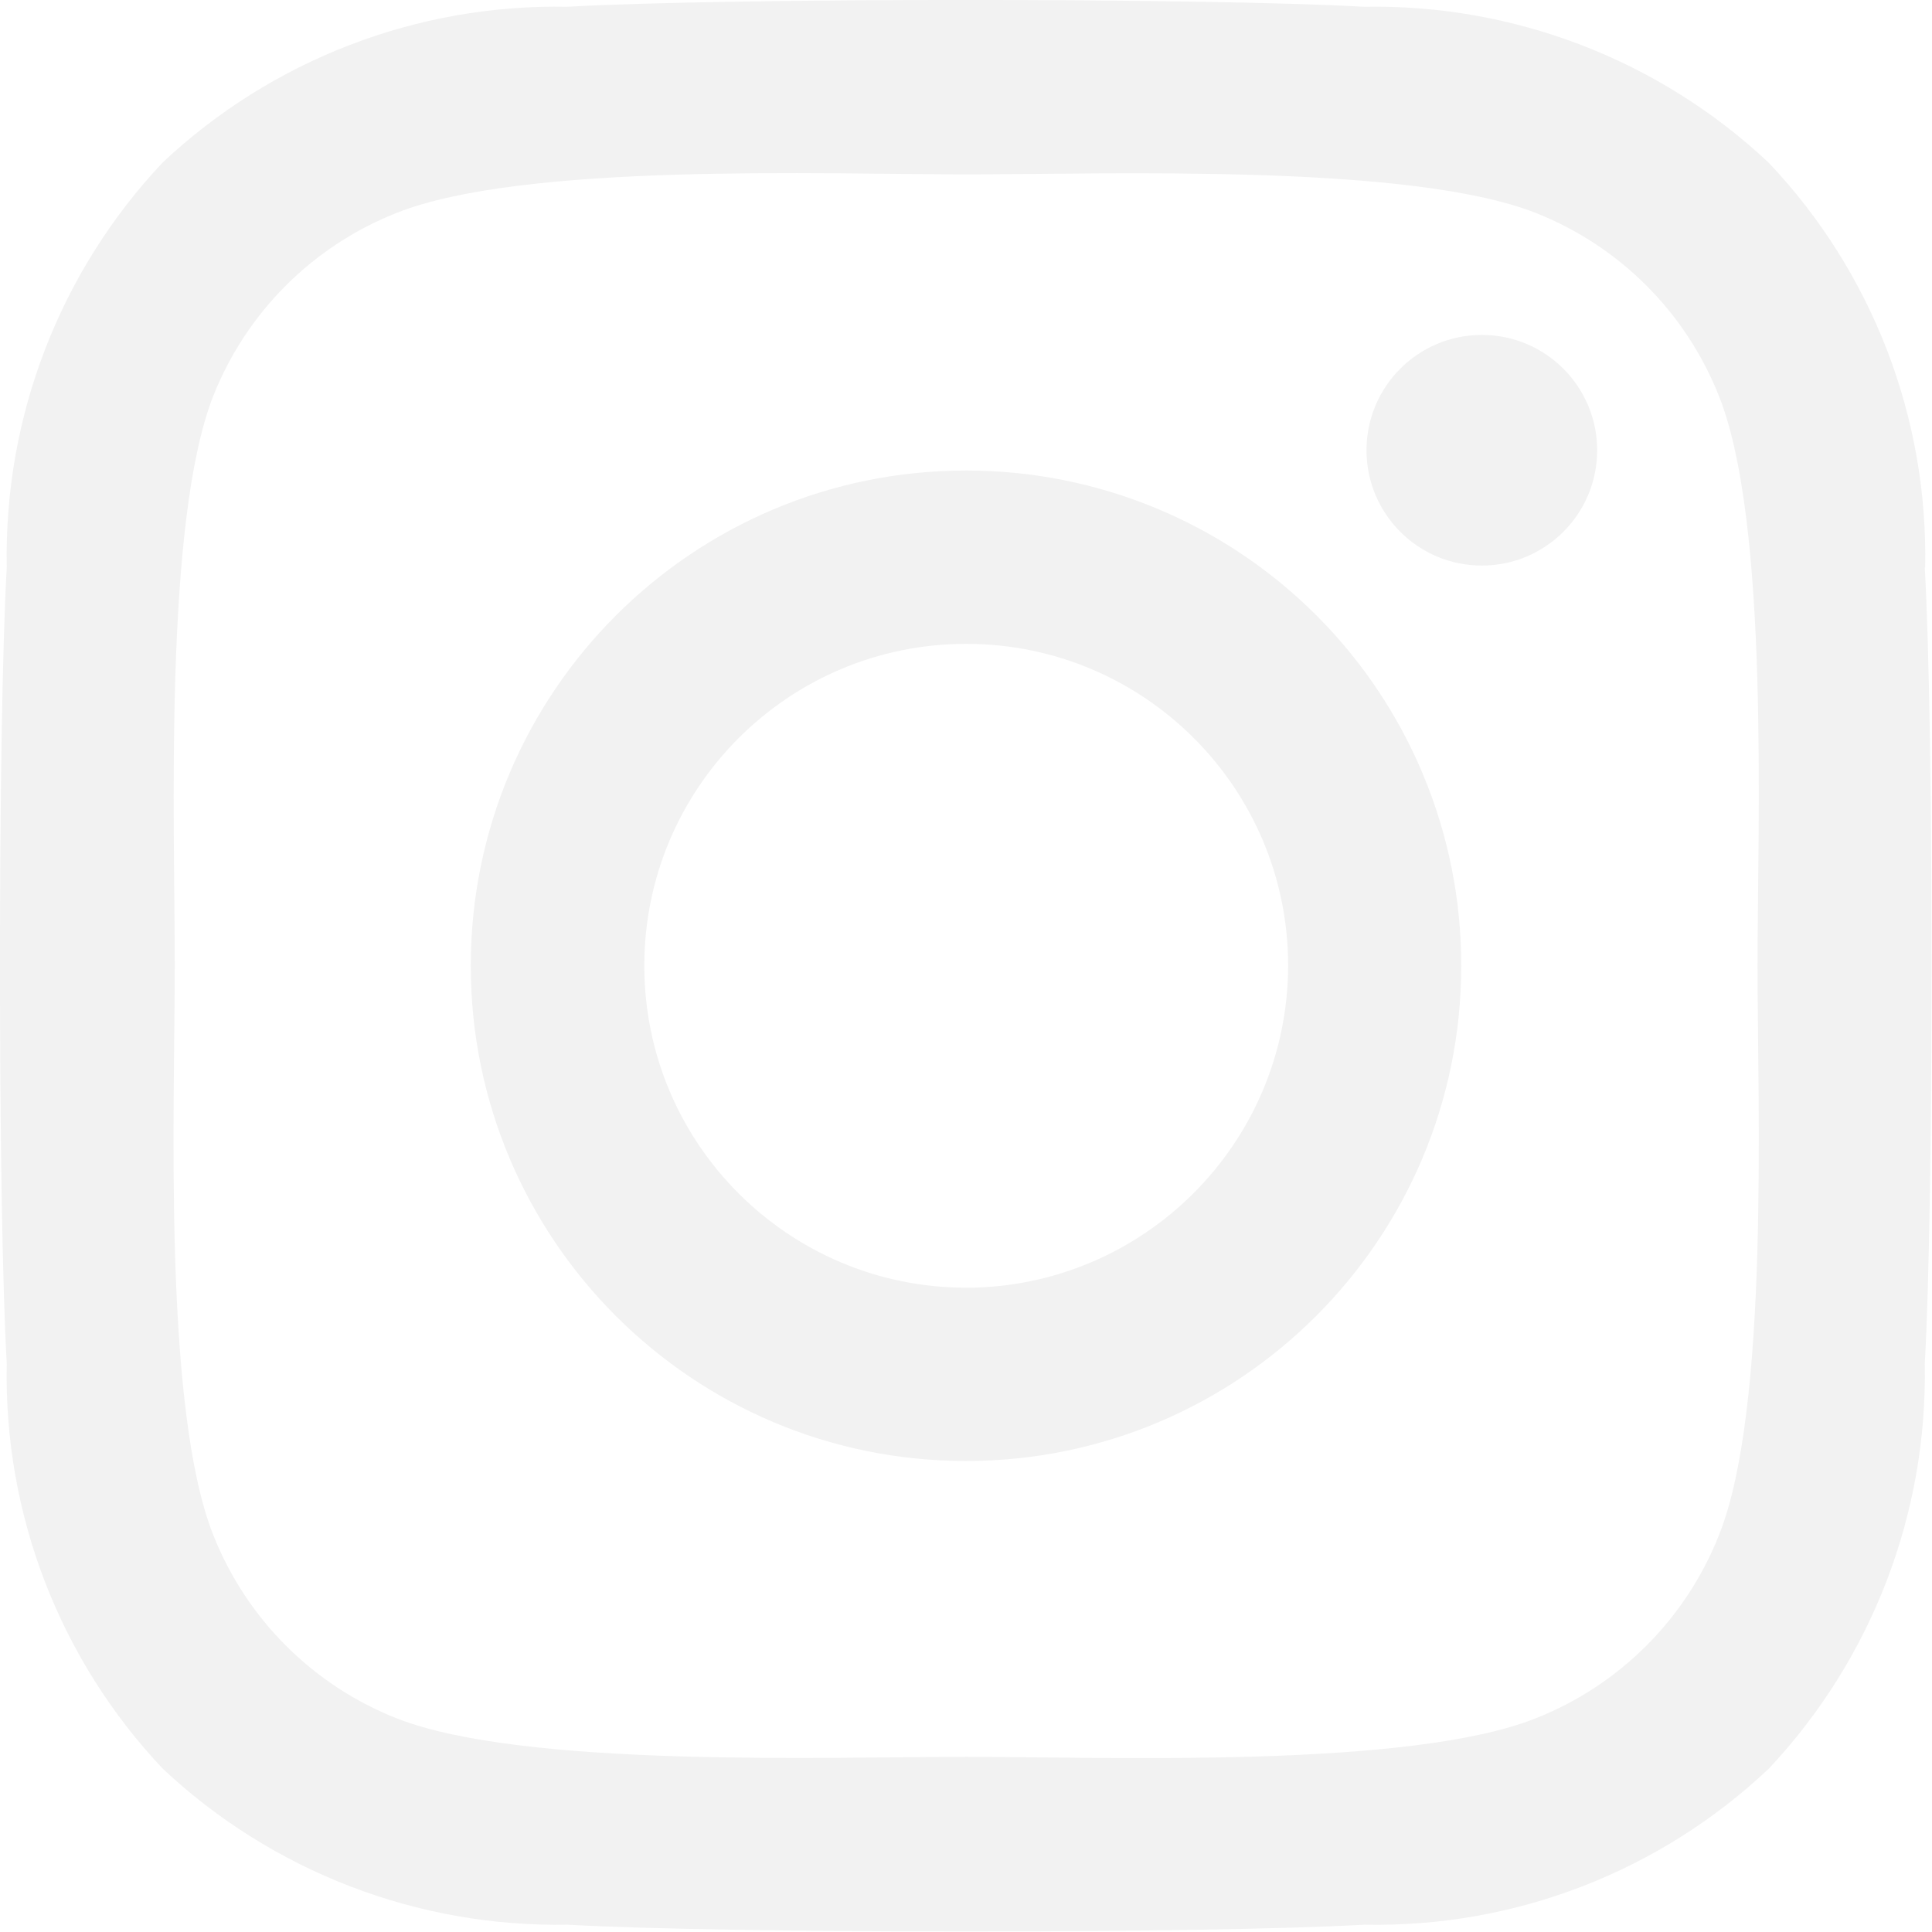
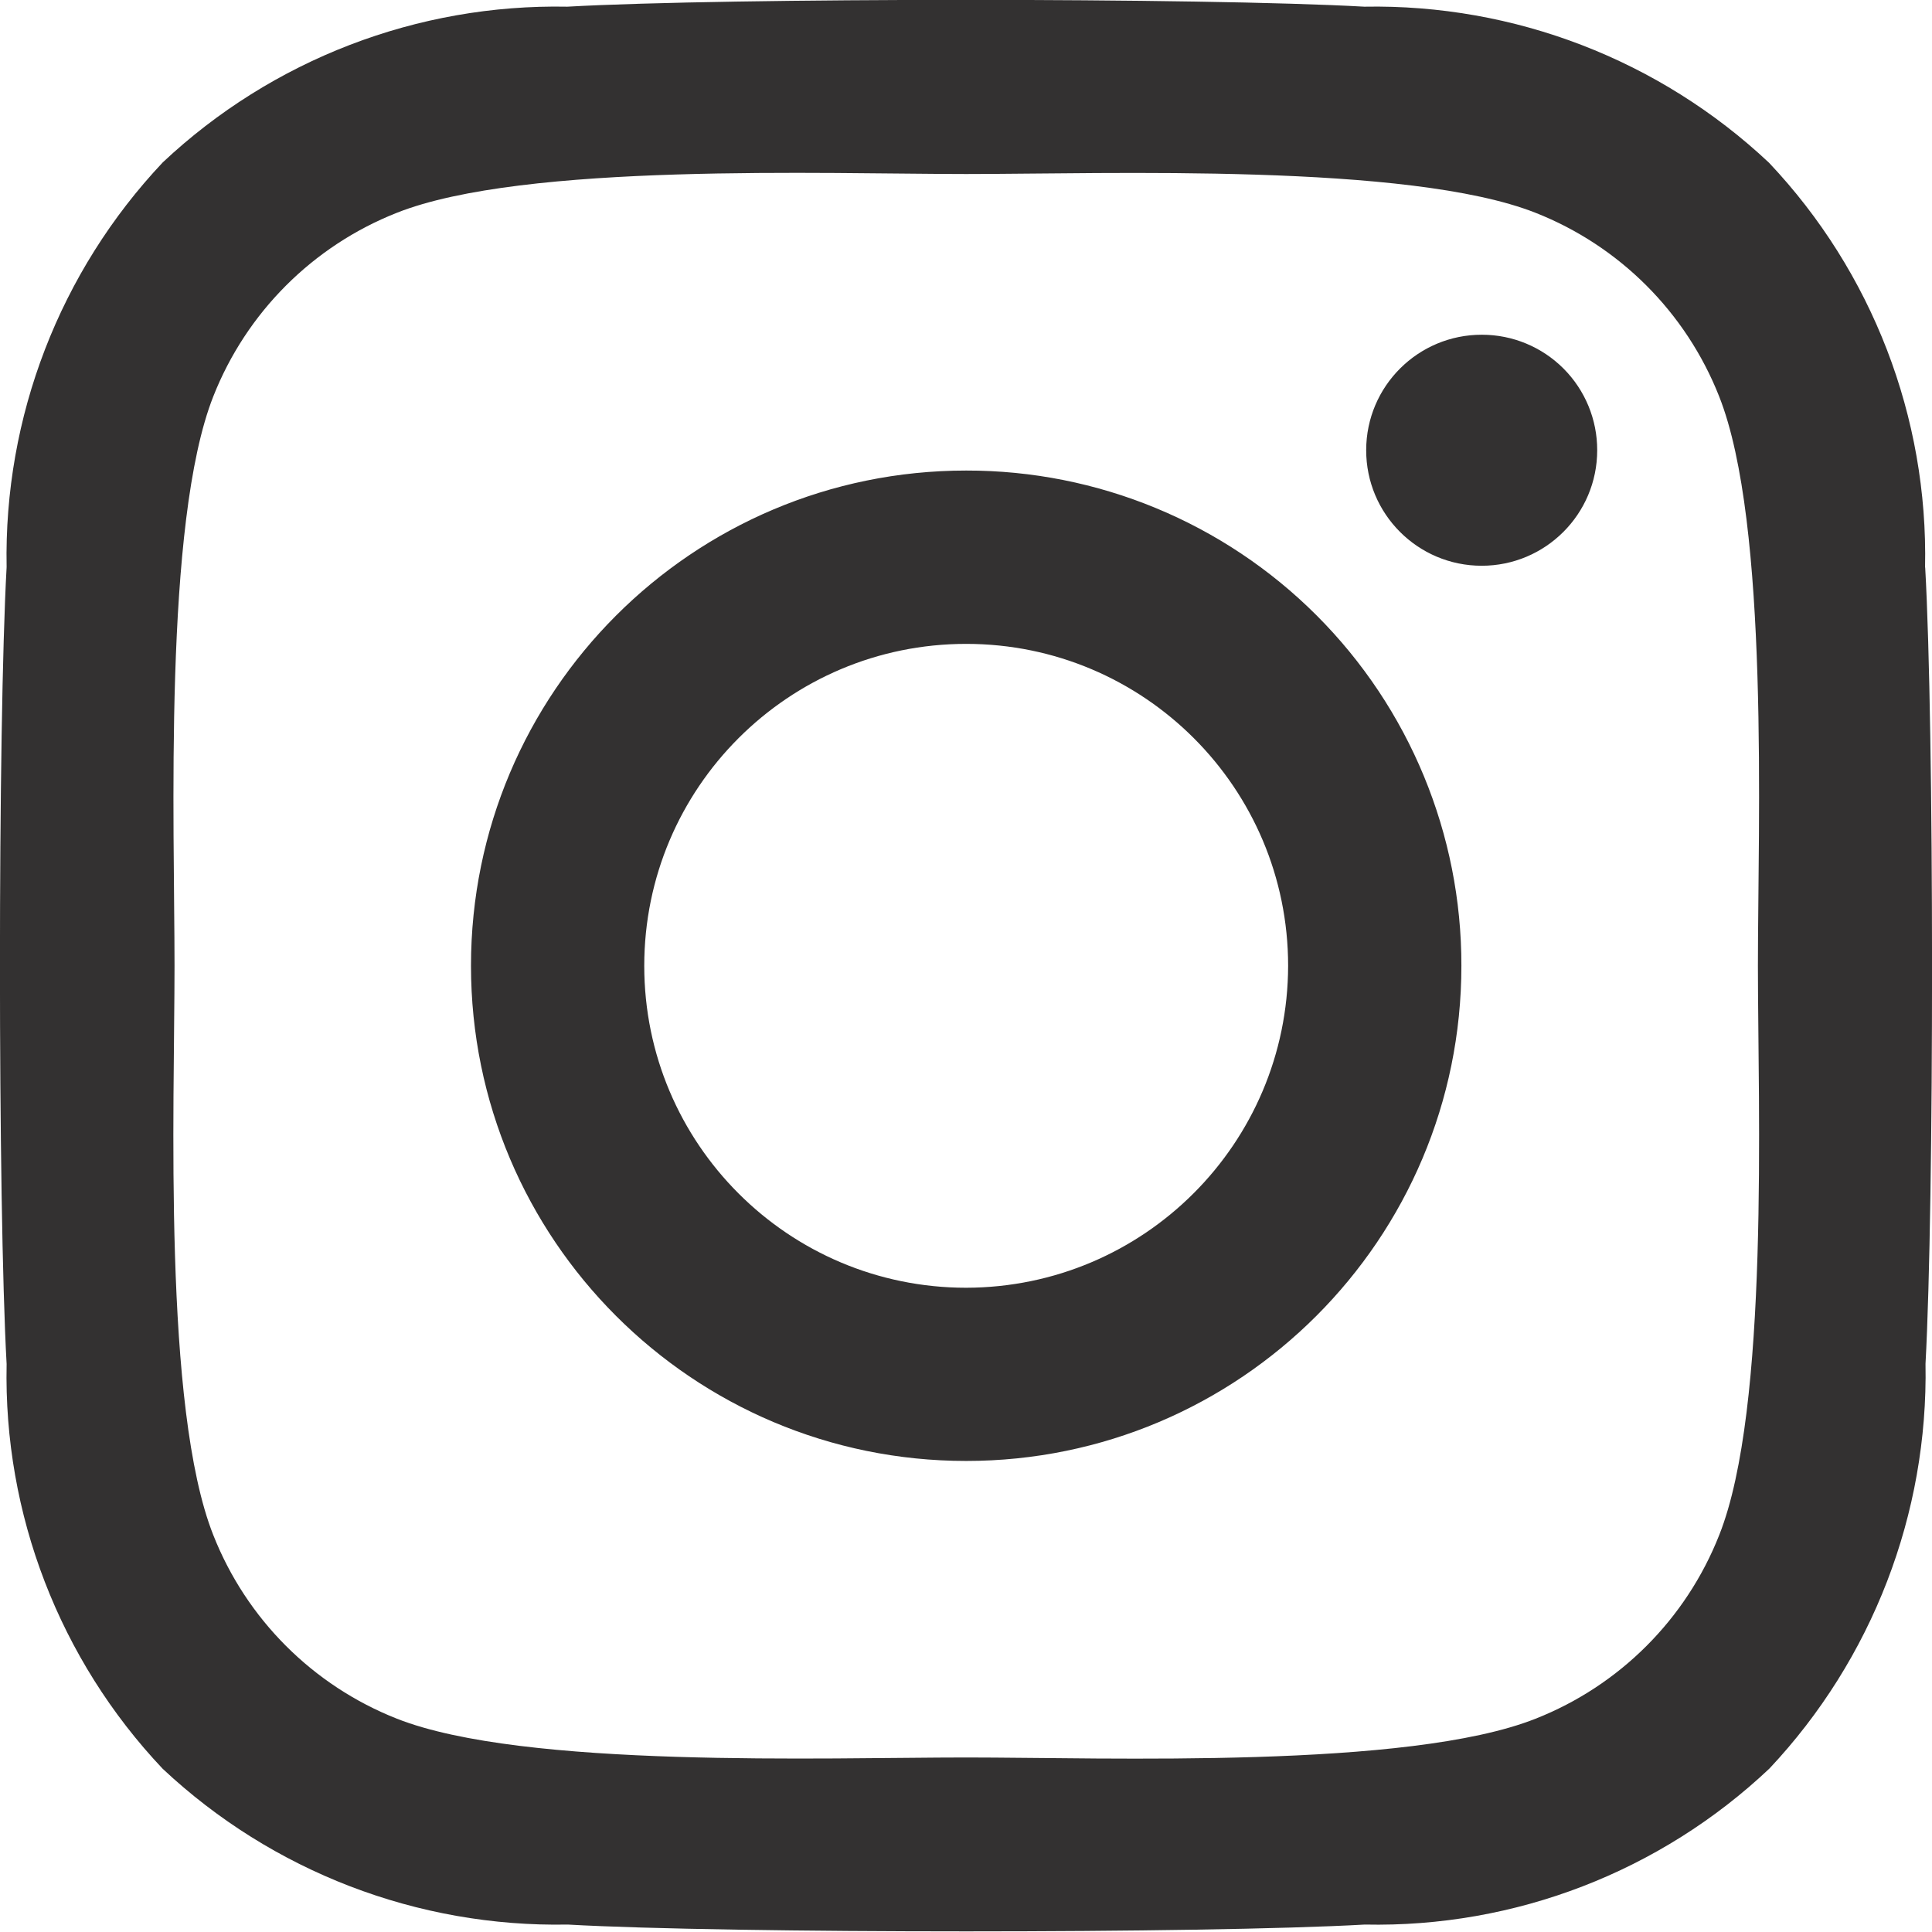
- <svg xmlns="http://www.w3.org/2000/svg" width="25.128" height="25.122" viewBox="0 0 25.128 25.122">
-   <path d="M12.561,8.358A6.441,6.441,0,1,0,19,14.8,6.431,6.431,0,0,0,12.561,8.358Zm0,10.628A4.187,4.187,0,1,1,16.749,14.8a4.2,4.2,0,0,1-4.187,4.187ZM20.768,8.094a1.5,1.5,0,1,1-1.5-1.5A1.5,1.5,0,0,1,20.768,8.094Zm4.266,1.525A7.435,7.435,0,0,0,23,4.355a7.484,7.484,0,0,0-5.264-2.029c-2.074-.118-8.291-.118-10.365,0A7.473,7.473,0,0,0,2.112,4.35,7.459,7.459,0,0,0,.083,9.613c-.118,2.074-.118,8.291,0,10.365a7.435,7.435,0,0,0,2.029,5.264,7.493,7.493,0,0,0,5.264,2.029c2.074.118,8.291.118,10.365,0A7.435,7.435,0,0,0,23,25.242a7.483,7.483,0,0,0,2.029-5.264c.118-2.074.118-8.285,0-10.359ZM22.354,22.2a4.239,4.239,0,0,1-2.388,2.388c-1.654.656-5.578.5-7.405.5s-5.757.146-7.405-.5A4.239,4.239,0,0,1,2.768,22.2c-.656-1.654-.5-5.578-.5-7.405s-.146-5.757.5-7.405A4.239,4.239,0,0,1,5.156,5.006c1.654-.656,5.578-.5,7.405-.5s5.757-.146,7.405.5a4.239,4.239,0,0,1,2.388,2.388c.656,1.654.5,5.578.5,7.405S23.01,20.556,22.354,22.2Z" transform="translate(0.005 -2.238)" fill="#f2f2f2" />
+ <svg xmlns="http://www.w3.org/2000/svg" width="30.642" height="30.635" viewBox="0 0 30.642 30.635">
+   <path id="Icon_awesome-instagram" data-name="Icon awesome-instagram" d="M15.319,9.639a7.854,7.854,0,1,0,7.854,7.854A7.842,7.842,0,0,0,15.319,9.639Zm0,12.961a5.106,5.106,0,1,1,5.106-5.106A5.116,5.116,0,0,1,15.319,22.6ZM25.327,9.317A1.832,1.832,0,1,1,23.5,7.485,1.828,1.828,0,0,1,25.327,9.317Zm5.2,1.859a9.066,9.066,0,0,0-2.475-6.419,9.126,9.126,0,0,0-6.419-2.475c-2.529-.144-10.11-.144-12.64,0A9.113,9.113,0,0,0,2.577,4.751,9.1,9.1,0,0,0,.1,11.17C-.041,13.7-.041,21.28.1,23.81a9.066,9.066,0,0,0,2.475,6.419A9.137,9.137,0,0,0,9,32.7c2.529.144,10.11.144,12.64,0a9.066,9.066,0,0,0,6.419-2.475,9.126,9.126,0,0,0,2.475-6.419C30.673,21.28,30.673,13.706,30.529,11.177ZM27.262,26.523a5.17,5.17,0,0,1-2.912,2.912c-2.017.8-6.8.615-9.03.615s-7.021.178-9.03-.615a5.17,5.17,0,0,1-2.912-2.912c-.8-2.017-.615-6.8-.615-9.03s-.178-7.021.615-9.03A5.17,5.17,0,0,1,6.289,5.551c2.017-.8,6.8-.615,9.03-.615s7.021-.178,9.03.615a5.17,5.17,0,0,1,2.912,2.912c.8,2.017.615,6.8.615,9.03S28.062,24.514,27.262,26.523Z" transform="translate(0.005 -2.176)" fill="#333131" />
</svg>
